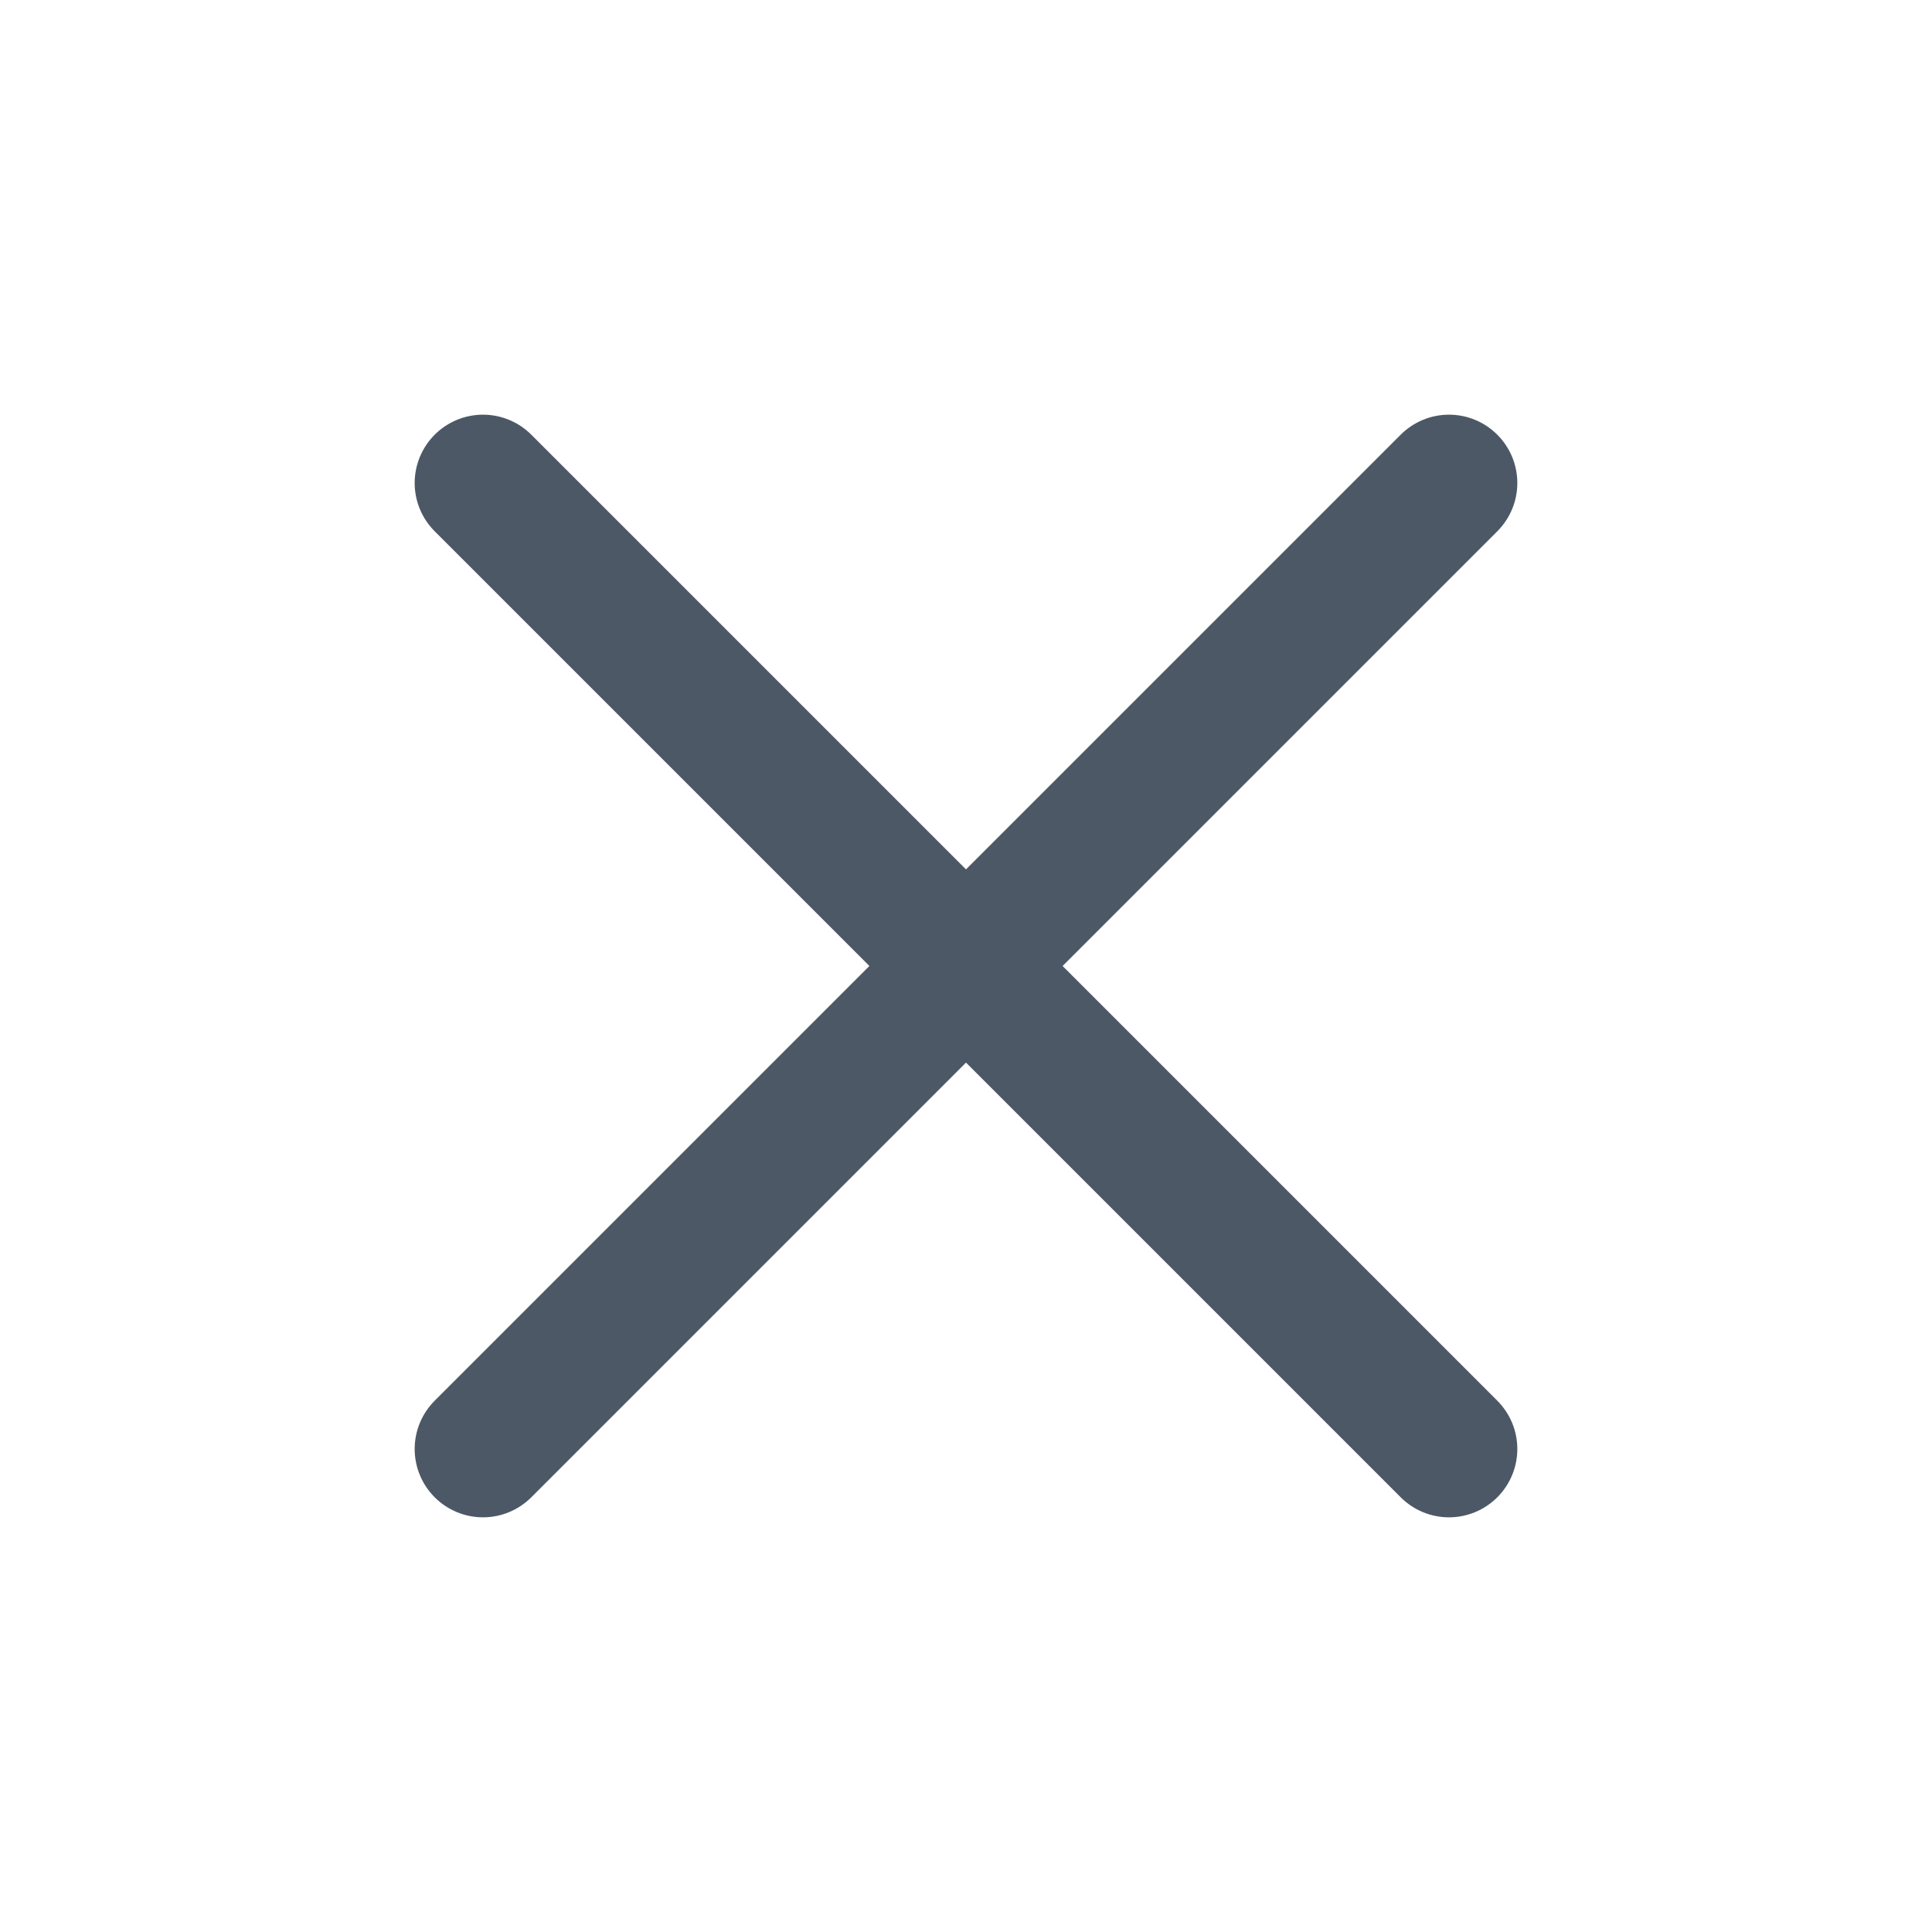
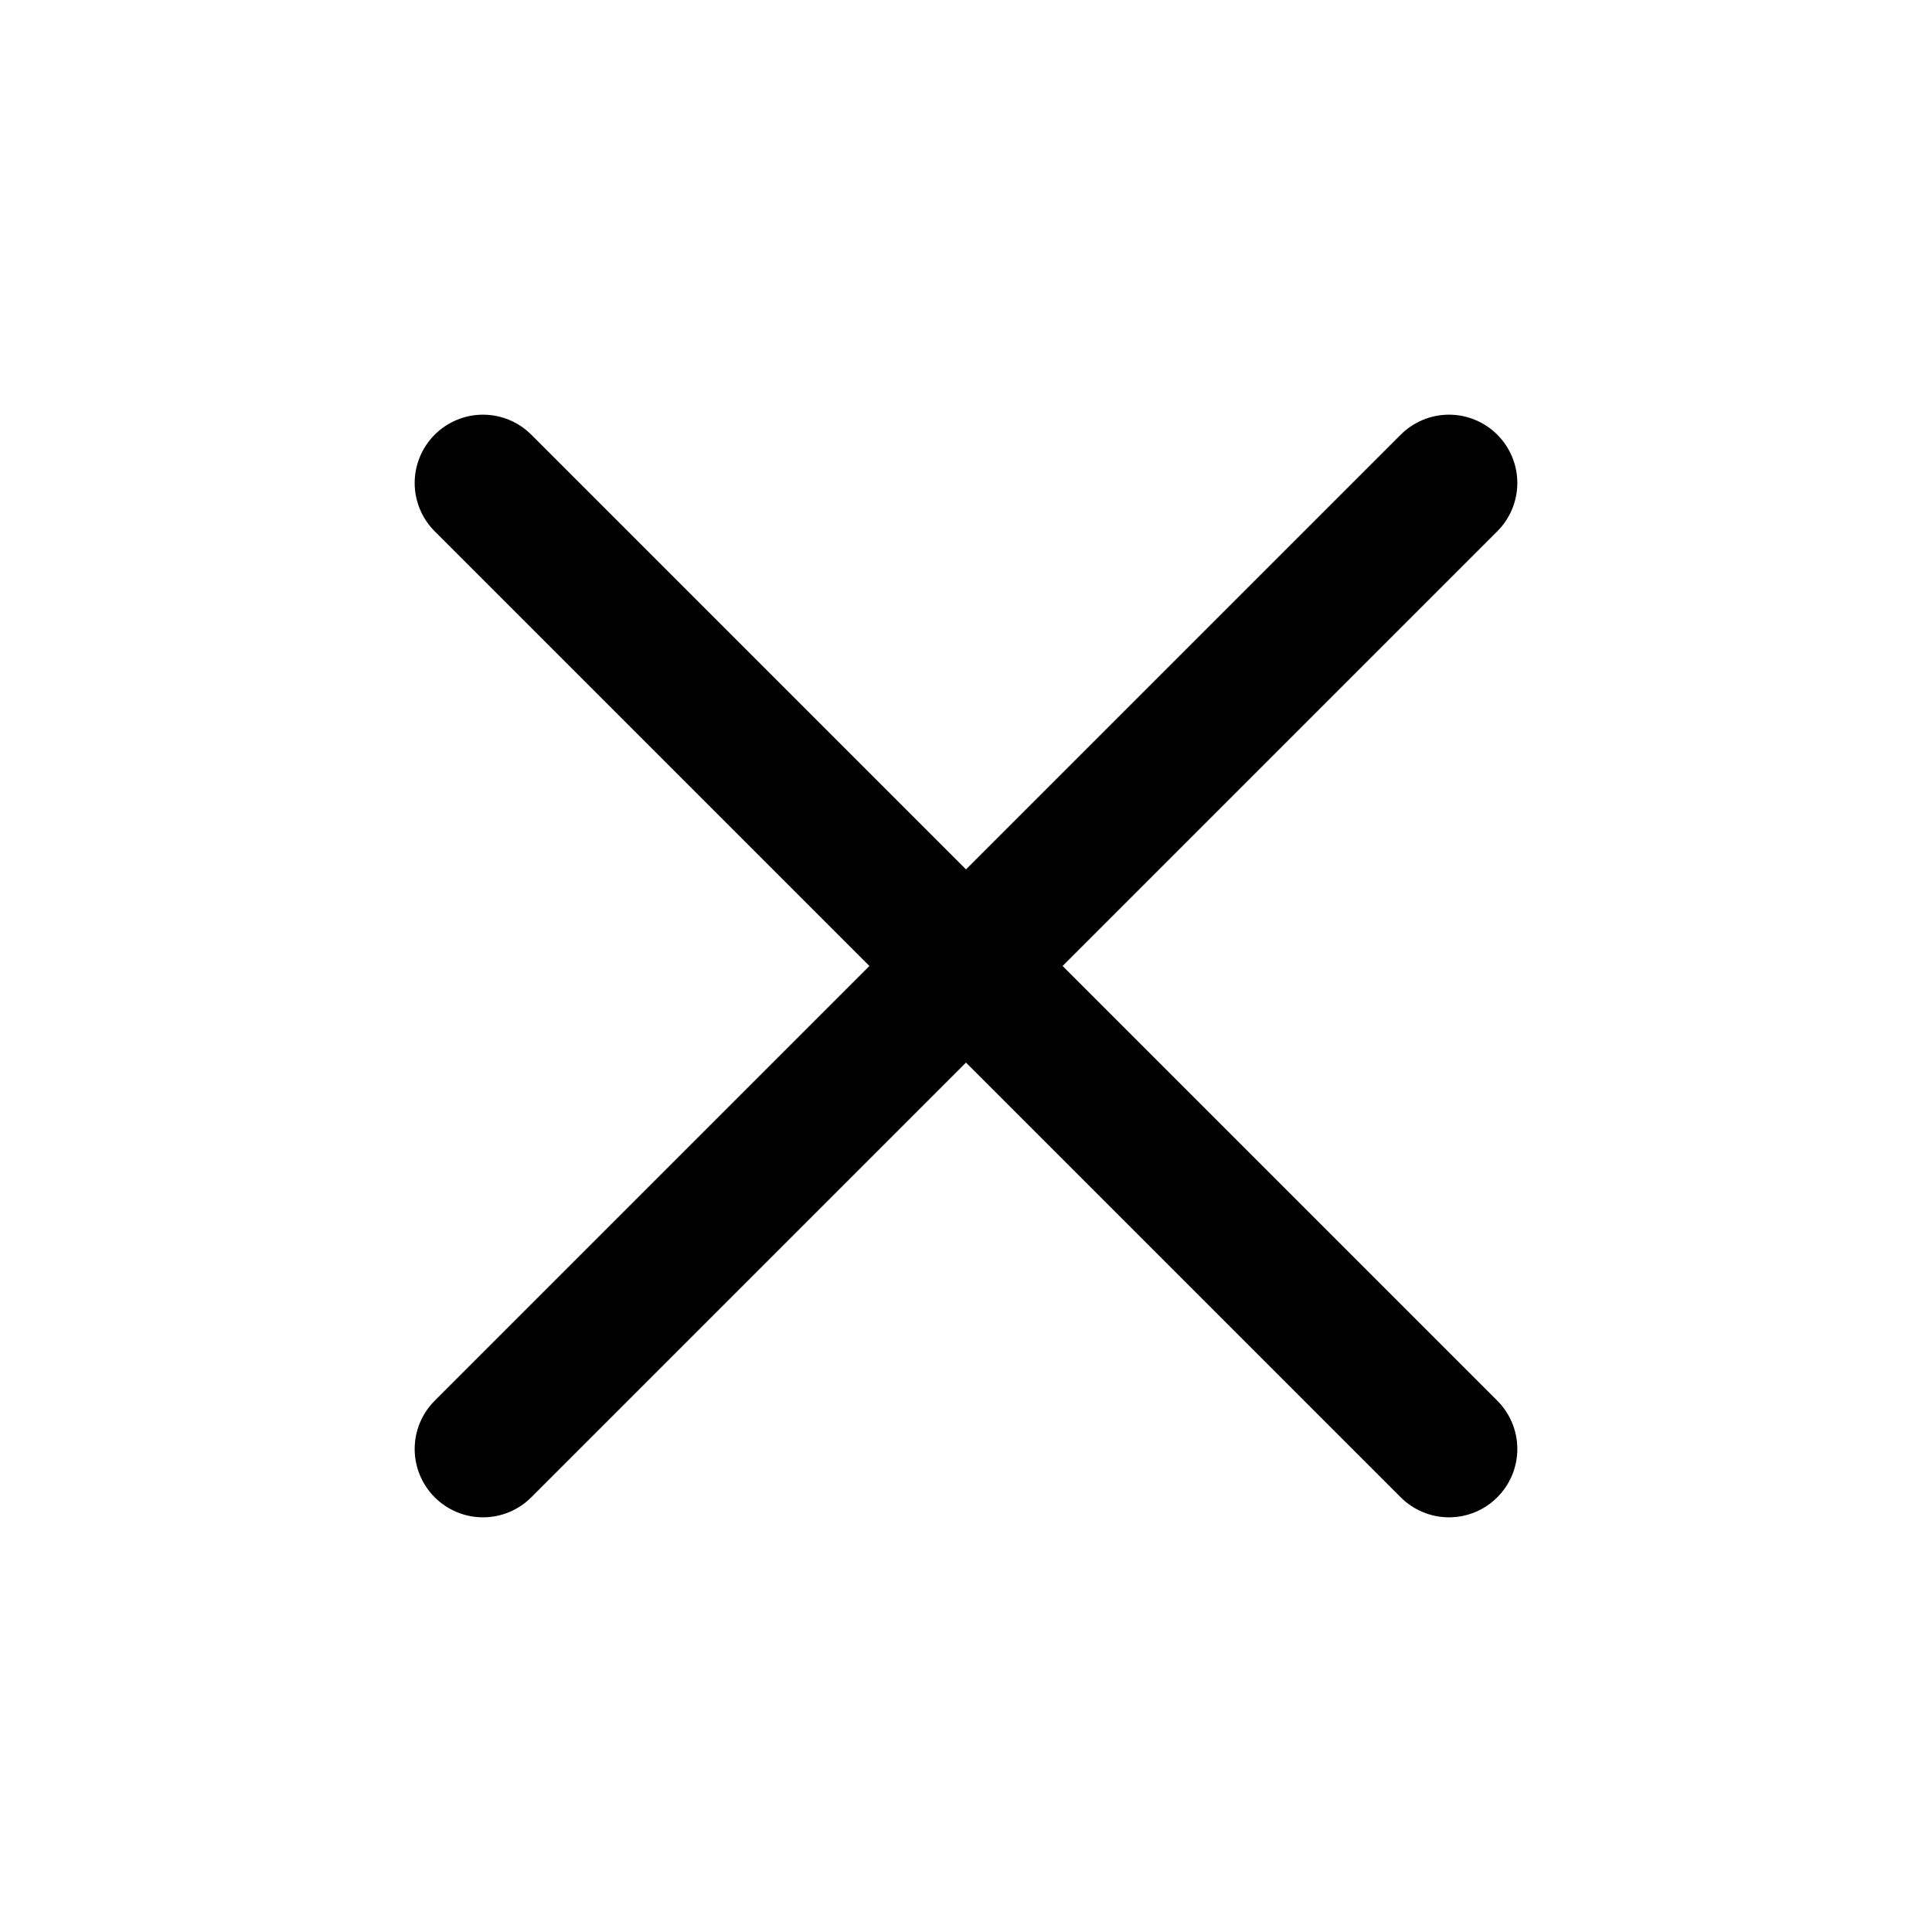
- <svg xmlns="http://www.w3.org/2000/svg" fill="none" height="30" viewBox="0 0 30 30" width="30">
-   <path clip-rule="evenodd" d="M6.75 6.75C6.949 6.551 7.219 6.439 7.5 6.439C7.781 6.439 8.051 6.551 8.25 6.75L23.25 21.75C23.449 21.949 23.561 22.219 23.561 22.5C23.561 22.781 23.449 23.051 23.25 23.25C23.051 23.449 22.781 23.561 22.5 23.561C22.219 23.561 21.949 23.449 21.75 23.25L6.75 8.25C6.551 8.051 6.439 7.781 6.439 7.5C6.439 7.219 6.551 6.949 6.75 6.75Z" fill="#4C5866" fill-rule="evenodd" />
-   <path clip-rule="evenodd" d="M23.25 6.75C23.449 6.949 23.561 7.219 23.561 7.5C23.561 7.781 23.449 8.051 23.25 8.25L8.25 23.25C8.051 23.449 7.781 23.561 7.5 23.561C7.219 23.561 6.949 23.449 6.75 23.25C6.551 23.051 6.439 22.781 6.439 22.5C6.439 22.219 6.551 21.949 6.75 21.75L21.75 6.75C21.949 6.551 22.219 6.439 22.5 6.439C22.781 6.439 23.051 6.551 23.25 6.75Z" fill="#4C5866" fill-rule="evenodd" />
+ <svg xmlns="http://www.w3.org/2000/svg" fill="currentColor" height="30" viewBox="0 0 30 30" width="30">
+   <path clip-rule="evenodd" d="M6.75 6.75C6.949 6.551 7.219 6.439 7.5 6.439C7.781 6.439 8.051 6.551 8.25 6.75L23.25 21.75C23.449 21.949 23.561 22.219 23.561 22.5C23.561 22.781 23.449 23.051 23.25 23.25C23.051 23.449 22.781 23.561 22.5 23.561C22.219 23.561 21.949 23.449 21.75 23.25L6.75 8.25C6.551 8.051 6.439 7.781 6.439 7.5C6.439 7.219 6.551 6.949 6.75 6.75Z" fill-rule="evenodd" />
+   <path clip-rule="evenodd" d="M23.25 6.75C23.449 6.949 23.561 7.219 23.561 7.5C23.561 7.781 23.449 8.051 23.25 8.25L8.25 23.25C8.051 23.449 7.781 23.561 7.5 23.561C7.219 23.561 6.949 23.449 6.75 23.25C6.551 23.051 6.439 22.781 6.439 22.5C6.439 22.219 6.551 21.949 6.75 21.75L21.75 6.75C21.949 6.551 22.219 6.439 22.5 6.439C22.781 6.439 23.051 6.551 23.25 6.75Z" fill-rule="evenodd" />
</svg>
